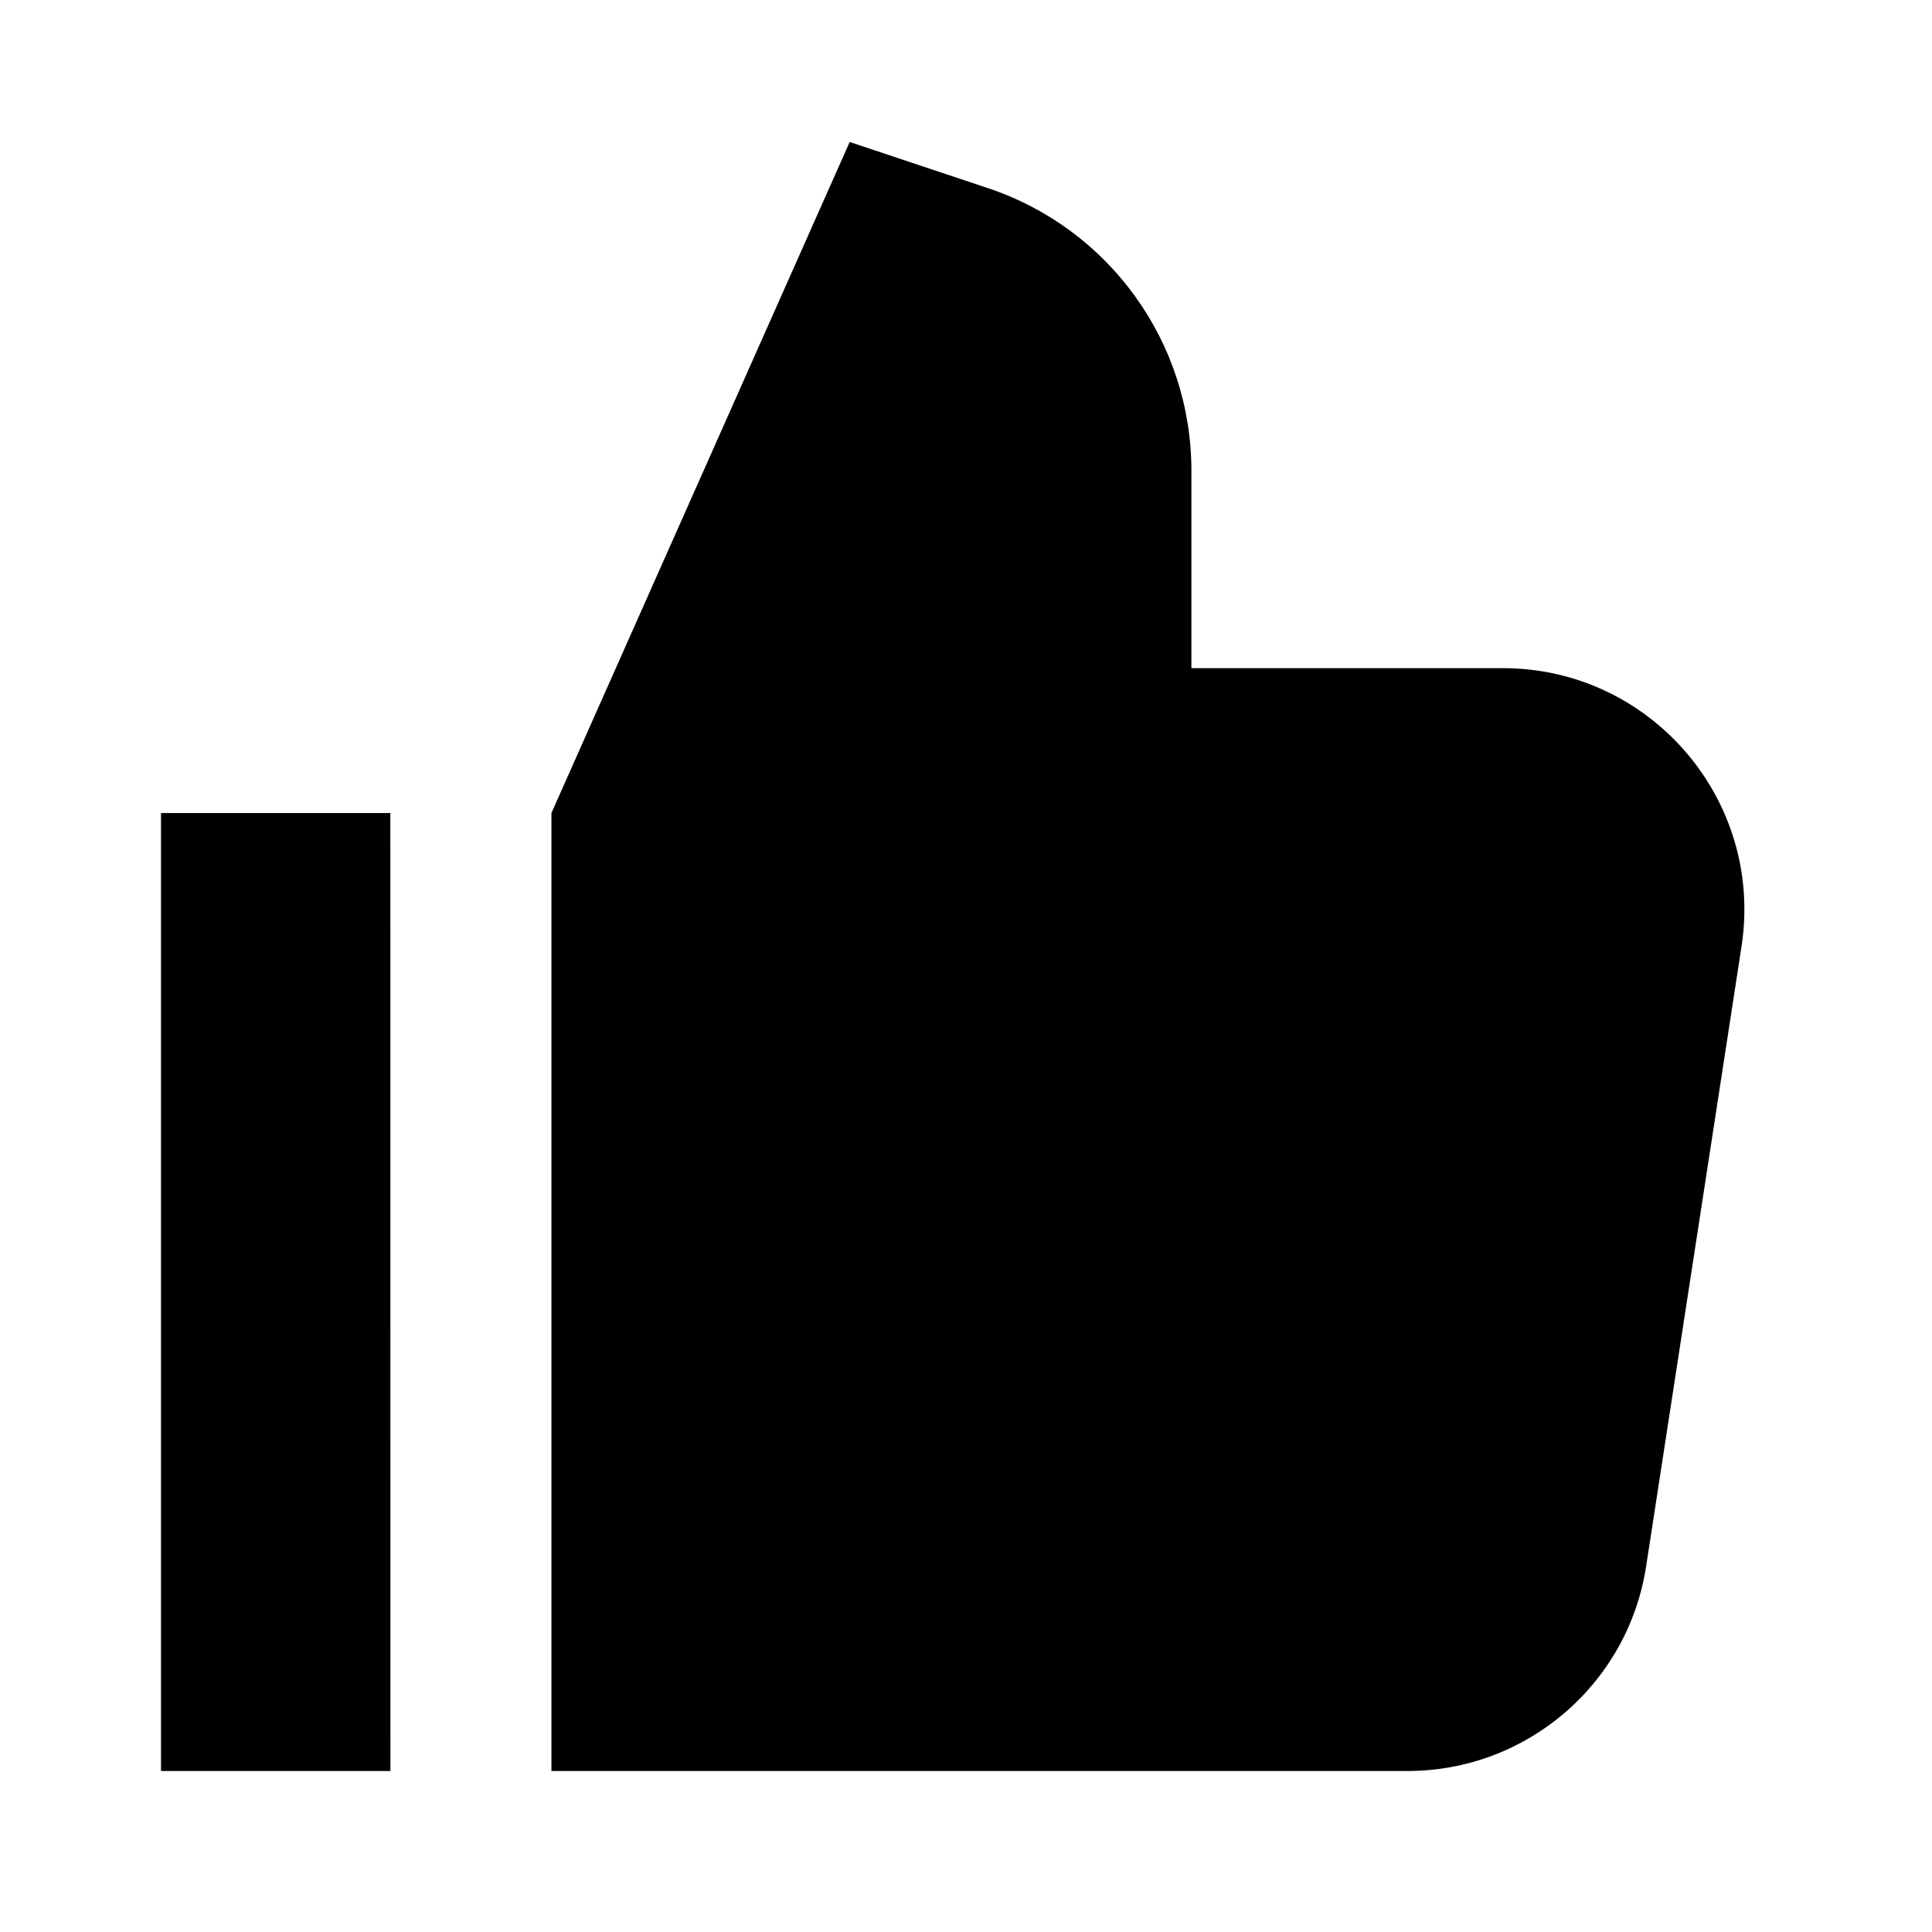
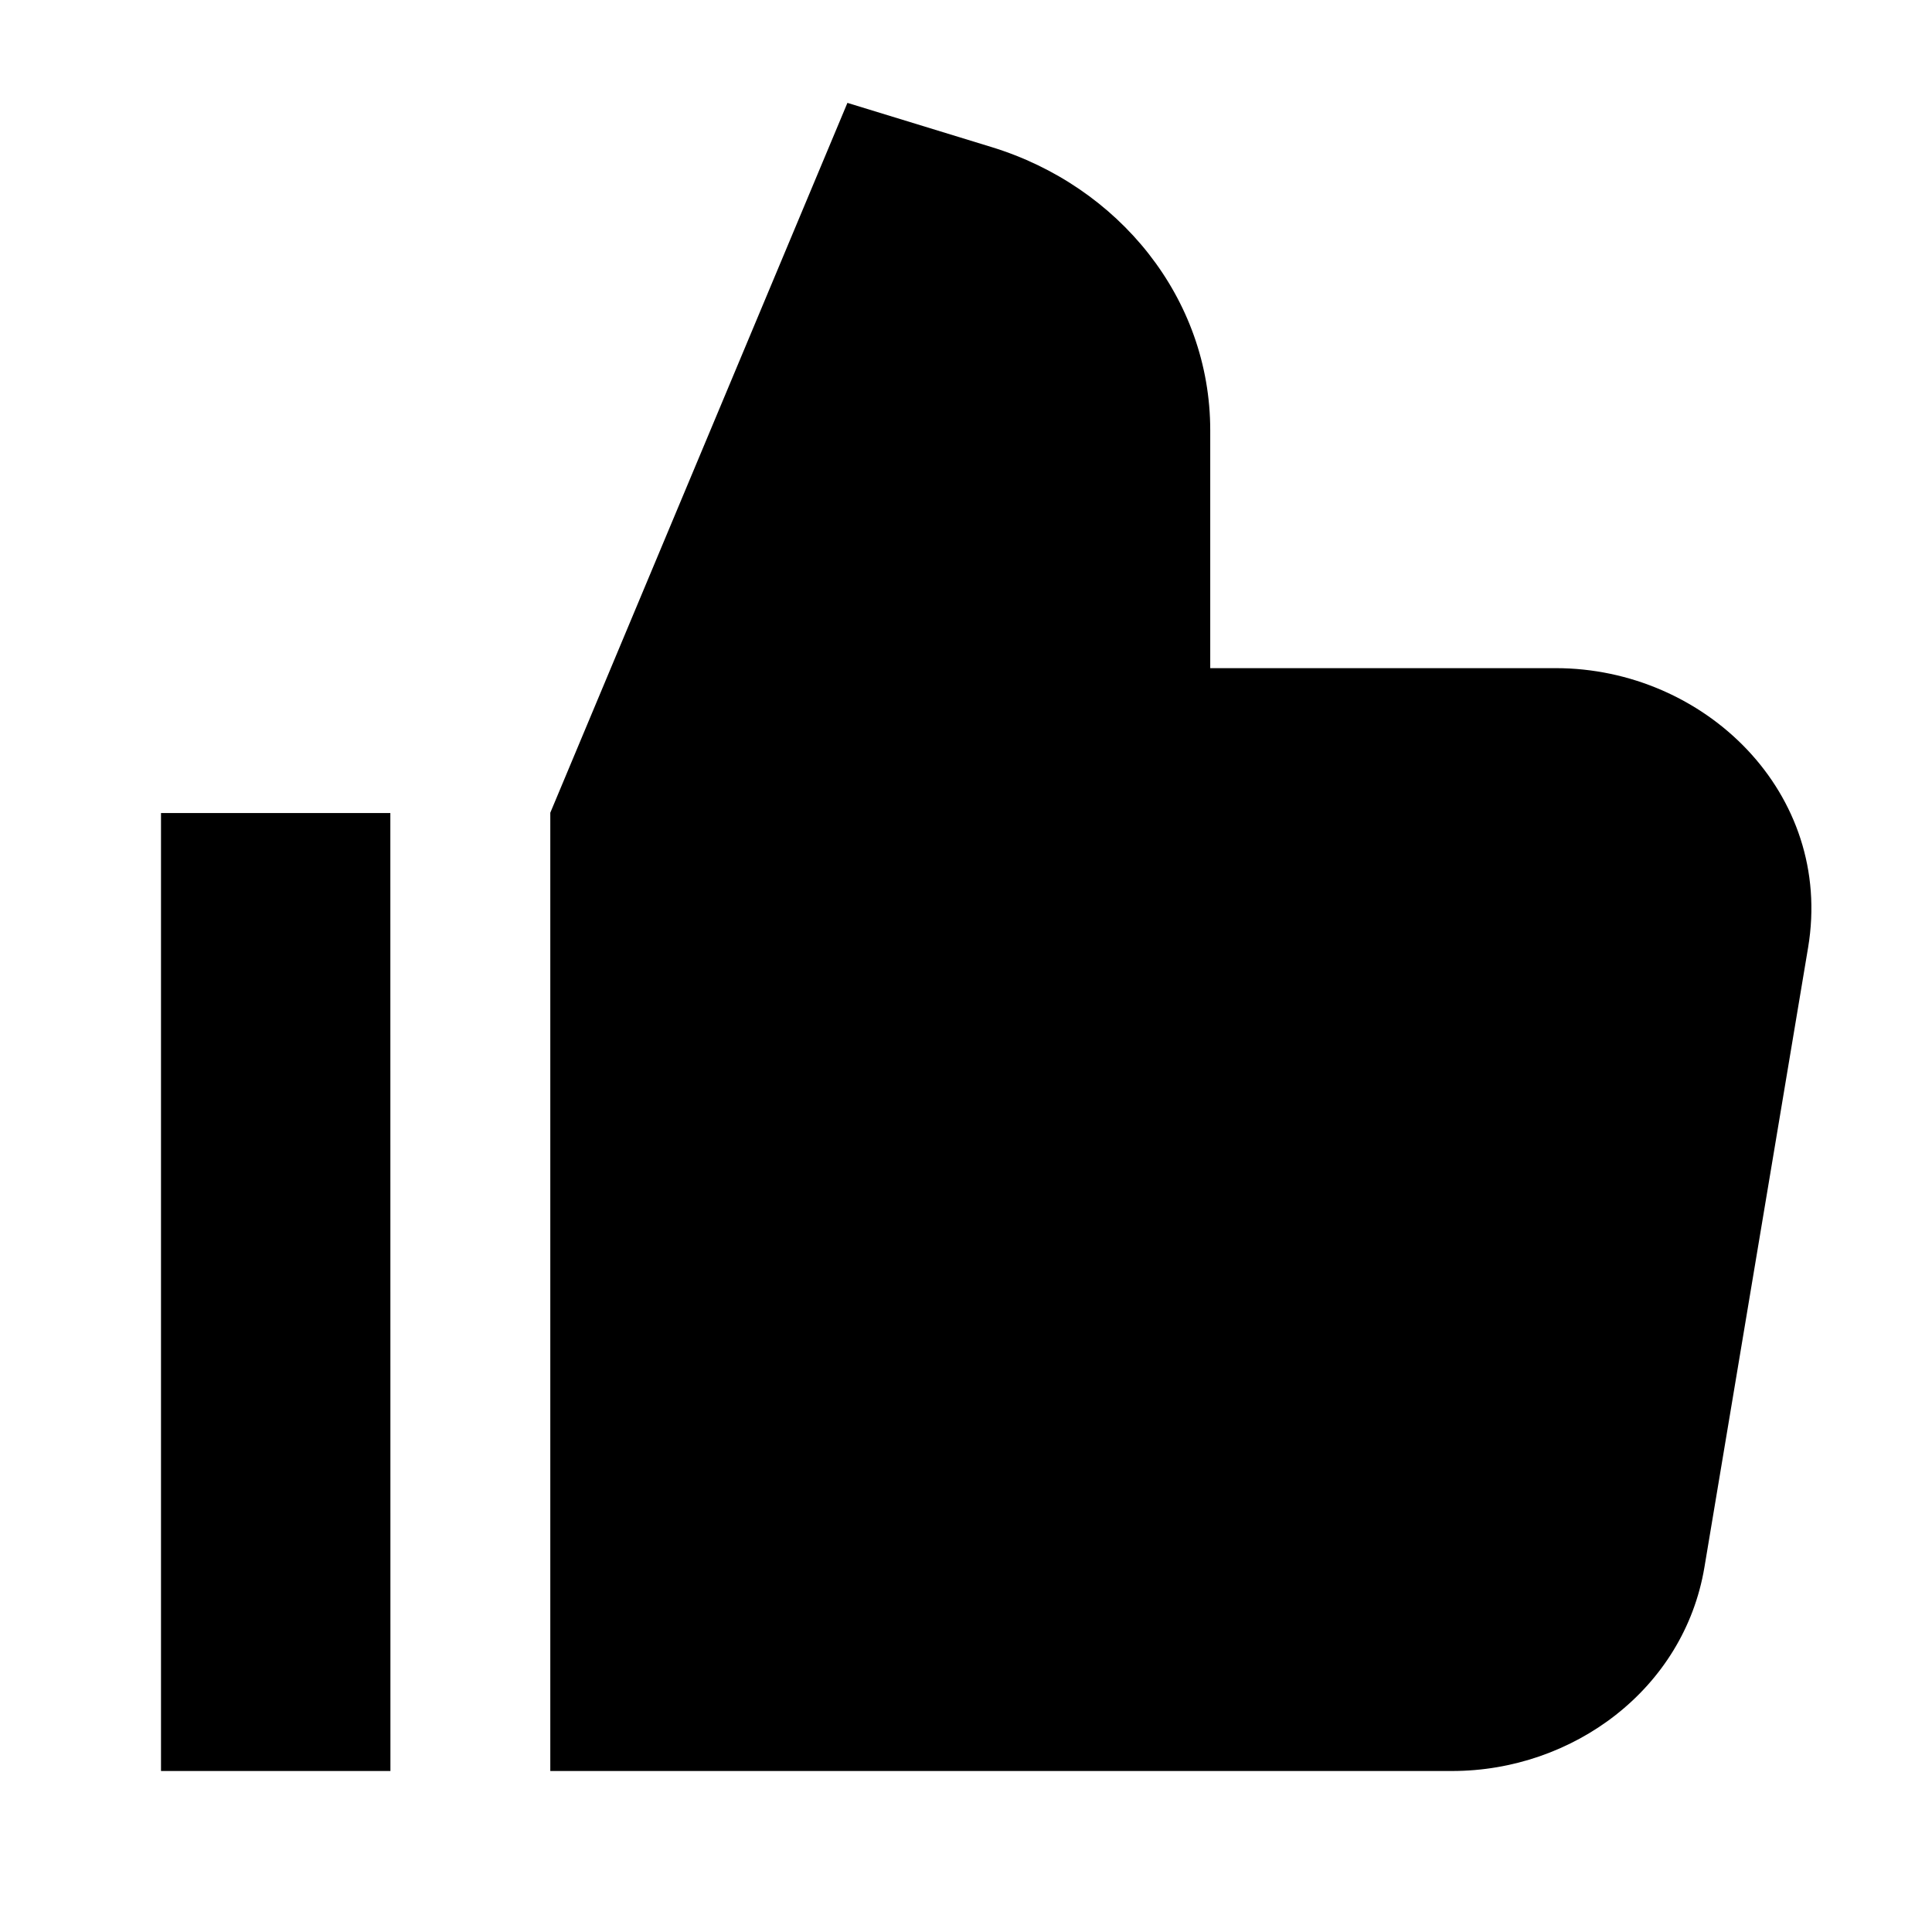
<svg xmlns="http://www.w3.org/2000/svg" width="24" height="24" viewBox="0 0 24 24" fill="none">
-   <path d="M12.27 2.336L10.555 1.764L6.85 10.1V22H17.484C18.965 22 20.224 20.92 20.449 19.456L21.634 11.756C21.913 9.939 20.507 8.3 18.668 8.3H14.8V5.846C14.8 4.253 13.781 2.839 12.27 2.336Z" fill="black" />
  <path d="M2 10.1V22H4.85L4.849 10.1H2Z" fill="black" />
+   <path d="M15.034 8.3H19.326C21.176 8.3 22.781 9.853 22.461 11.77L21.173 19.469C20.919 20.984 19.538 22 18.038 22H6.836V10.096L10.527 1.278L12.321 1.828C13.894 2.311 15.034 3.699 15.034 5.346V8.3Z" fill="black" />
</svg>
